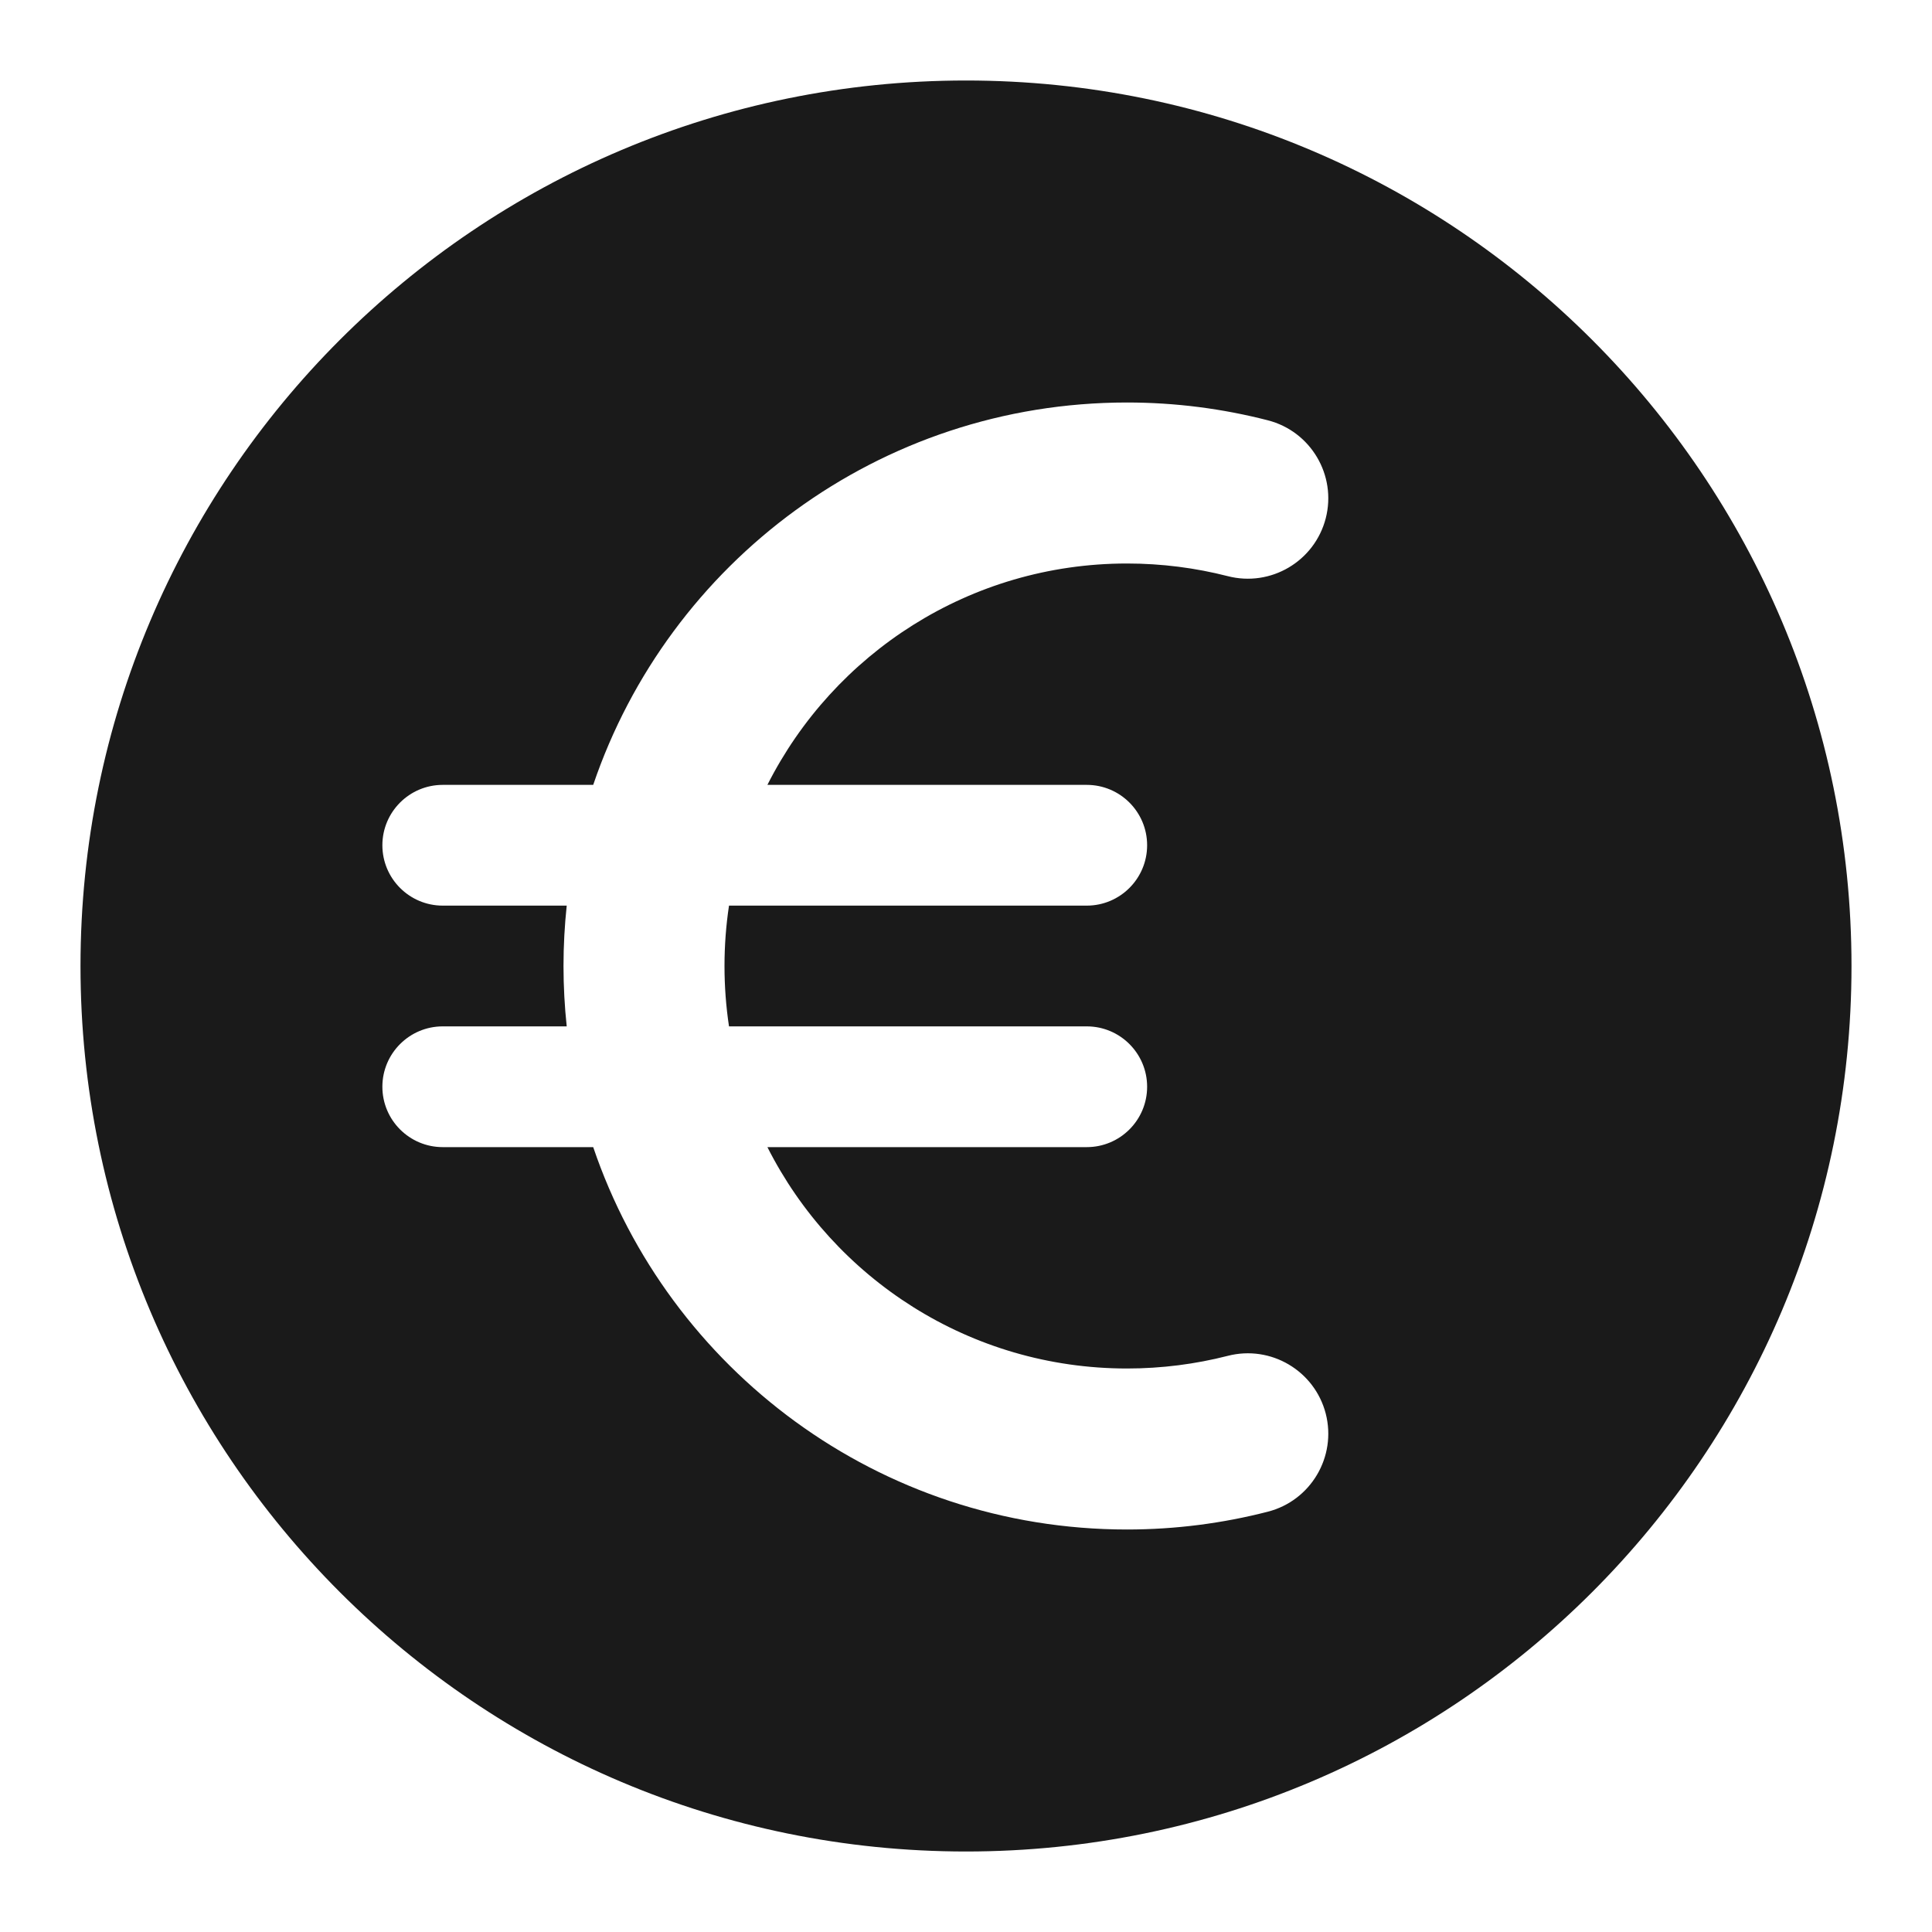
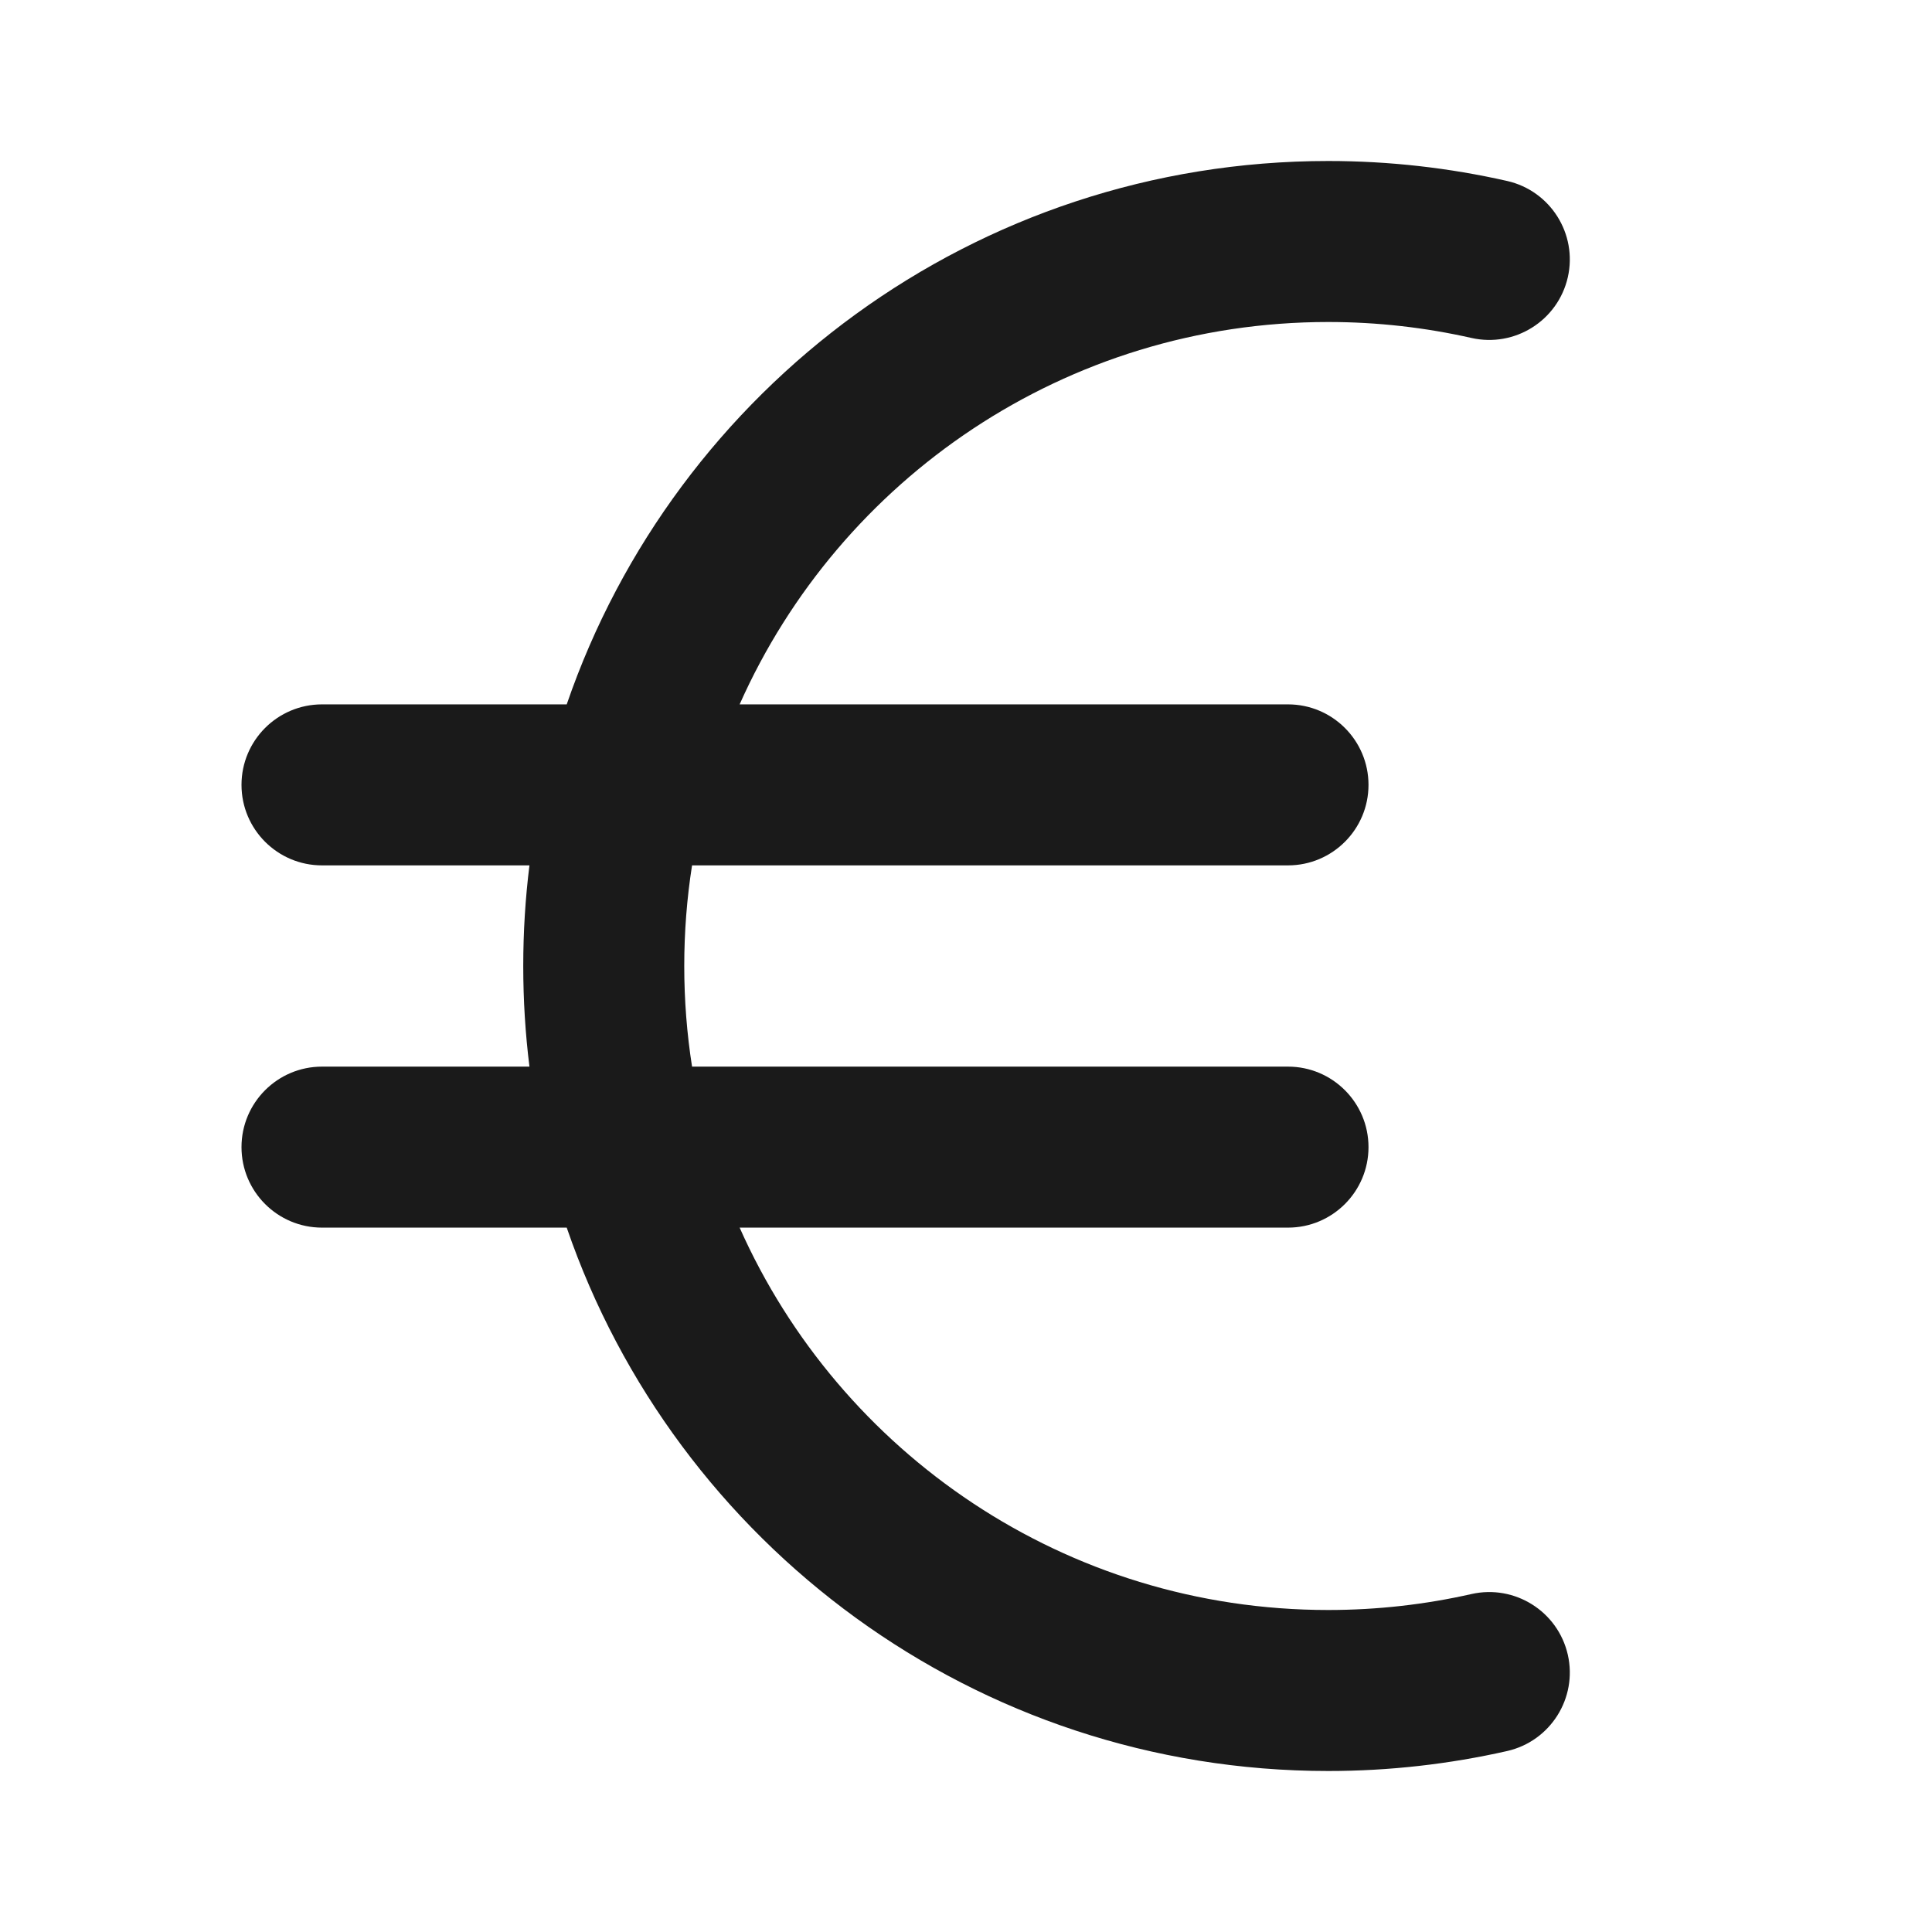
<svg xmlns="http://www.w3.org/2000/svg" width="24" height="24" viewBox="0 0 24 24" fill="none">
-   <path d="M12 1C18.075 1 23 5.925 23 12C23 18.075 18.075 23 12 23C5.925 23 1 18.075 1 12C1 5.925 5.925 1 12 1ZM14 5C10.921 5 8.306 6.988 7.369 9.75H5.5C5.086 9.75 4.75 10.086 4.75 10.5C4.75 10.914 5.086 11.25 5.5 11.25H7.04C7.014 11.496 7 11.747 7 12C7 12.253 7.014 12.504 7.04 12.75H5.5C5.086 12.75 4.75 13.086 4.75 13.5C4.75 13.914 5.086 14.25 5.5 14.25H7.369C8.306 17.012 10.921 19 14 19C14.603 19 15.189 18.923 15.749 18.779C16.284 18.642 16.606 18.096 16.469 17.561C16.331 17.027 15.786 16.705 15.251 16.843C14.852 16.945 14.433 17 14 17C12.048 17 10.357 15.881 9.533 14.25H13.5C13.914 14.25 14.25 13.914 14.25 13.5C14.25 13.086 13.914 12.75 13.5 12.75H9.056C9.019 12.505 9 12.255 9 12C9 11.745 9.019 11.495 9.056 11.25H13.5C13.914 11.25 14.25 10.914 14.25 10.5C14.25 10.086 13.914 9.75 13.5 9.75H9.533C10.357 8.119 12.048 7 14 7C14.433 7 14.852 7.055 15.251 7.157C15.786 7.295 16.331 6.973 16.469 6.438C16.606 5.904 16.284 5.358 15.749 5.221C15.189 5.077 14.603 5 14 5Z" fill="#1A1A1A" />
+   <path d="M16.5 2C17.262 2 18.006 2.086 18.722 2.248C19.26 2.37 19.598 2.906 19.476 3.444C19.353 3.983 18.817 4.32 18.278 4.198C17.707 4.069 17.112 4 16.5 4C13.239 4 10.433 5.951 9.188 8.75H16C16.552 8.75 17 9.198 17 9.75C17 10.302 16.552 10.75 16 10.75H8.597C8.533 11.157 8.5 11.575 8.5 12C8.5 12.425 8.533 12.843 8.597 13.25H16C16.552 13.25 17 13.698 17 14.25C17 14.802 16.552 15.25 16 15.25H9.188C10.433 18.049 13.239 20 16.5 20C17.112 20 17.707 19.931 18.278 19.802C18.817 19.68 19.353 20.017 19.476 20.556C19.598 21.094 19.26 21.63 18.722 21.752C18.006 21.914 17.262 22 16.5 22C12.115 22 8.389 19.177 7.04 15.25H4C3.448 15.25 3 14.802 3 14.25C3 13.698 3.448 13.25 4 13.25H6.577C6.526 12.841 6.5 12.423 6.5 12C6.5 11.577 6.526 11.159 6.577 10.75H4C3.448 10.75 3 10.302 3 9.75C3 9.198 3.448 8.75 4 8.75H7.04C8.389 4.823 12.115 2 16.5 2Z" fill="#1A1A1A" />
</svg>
